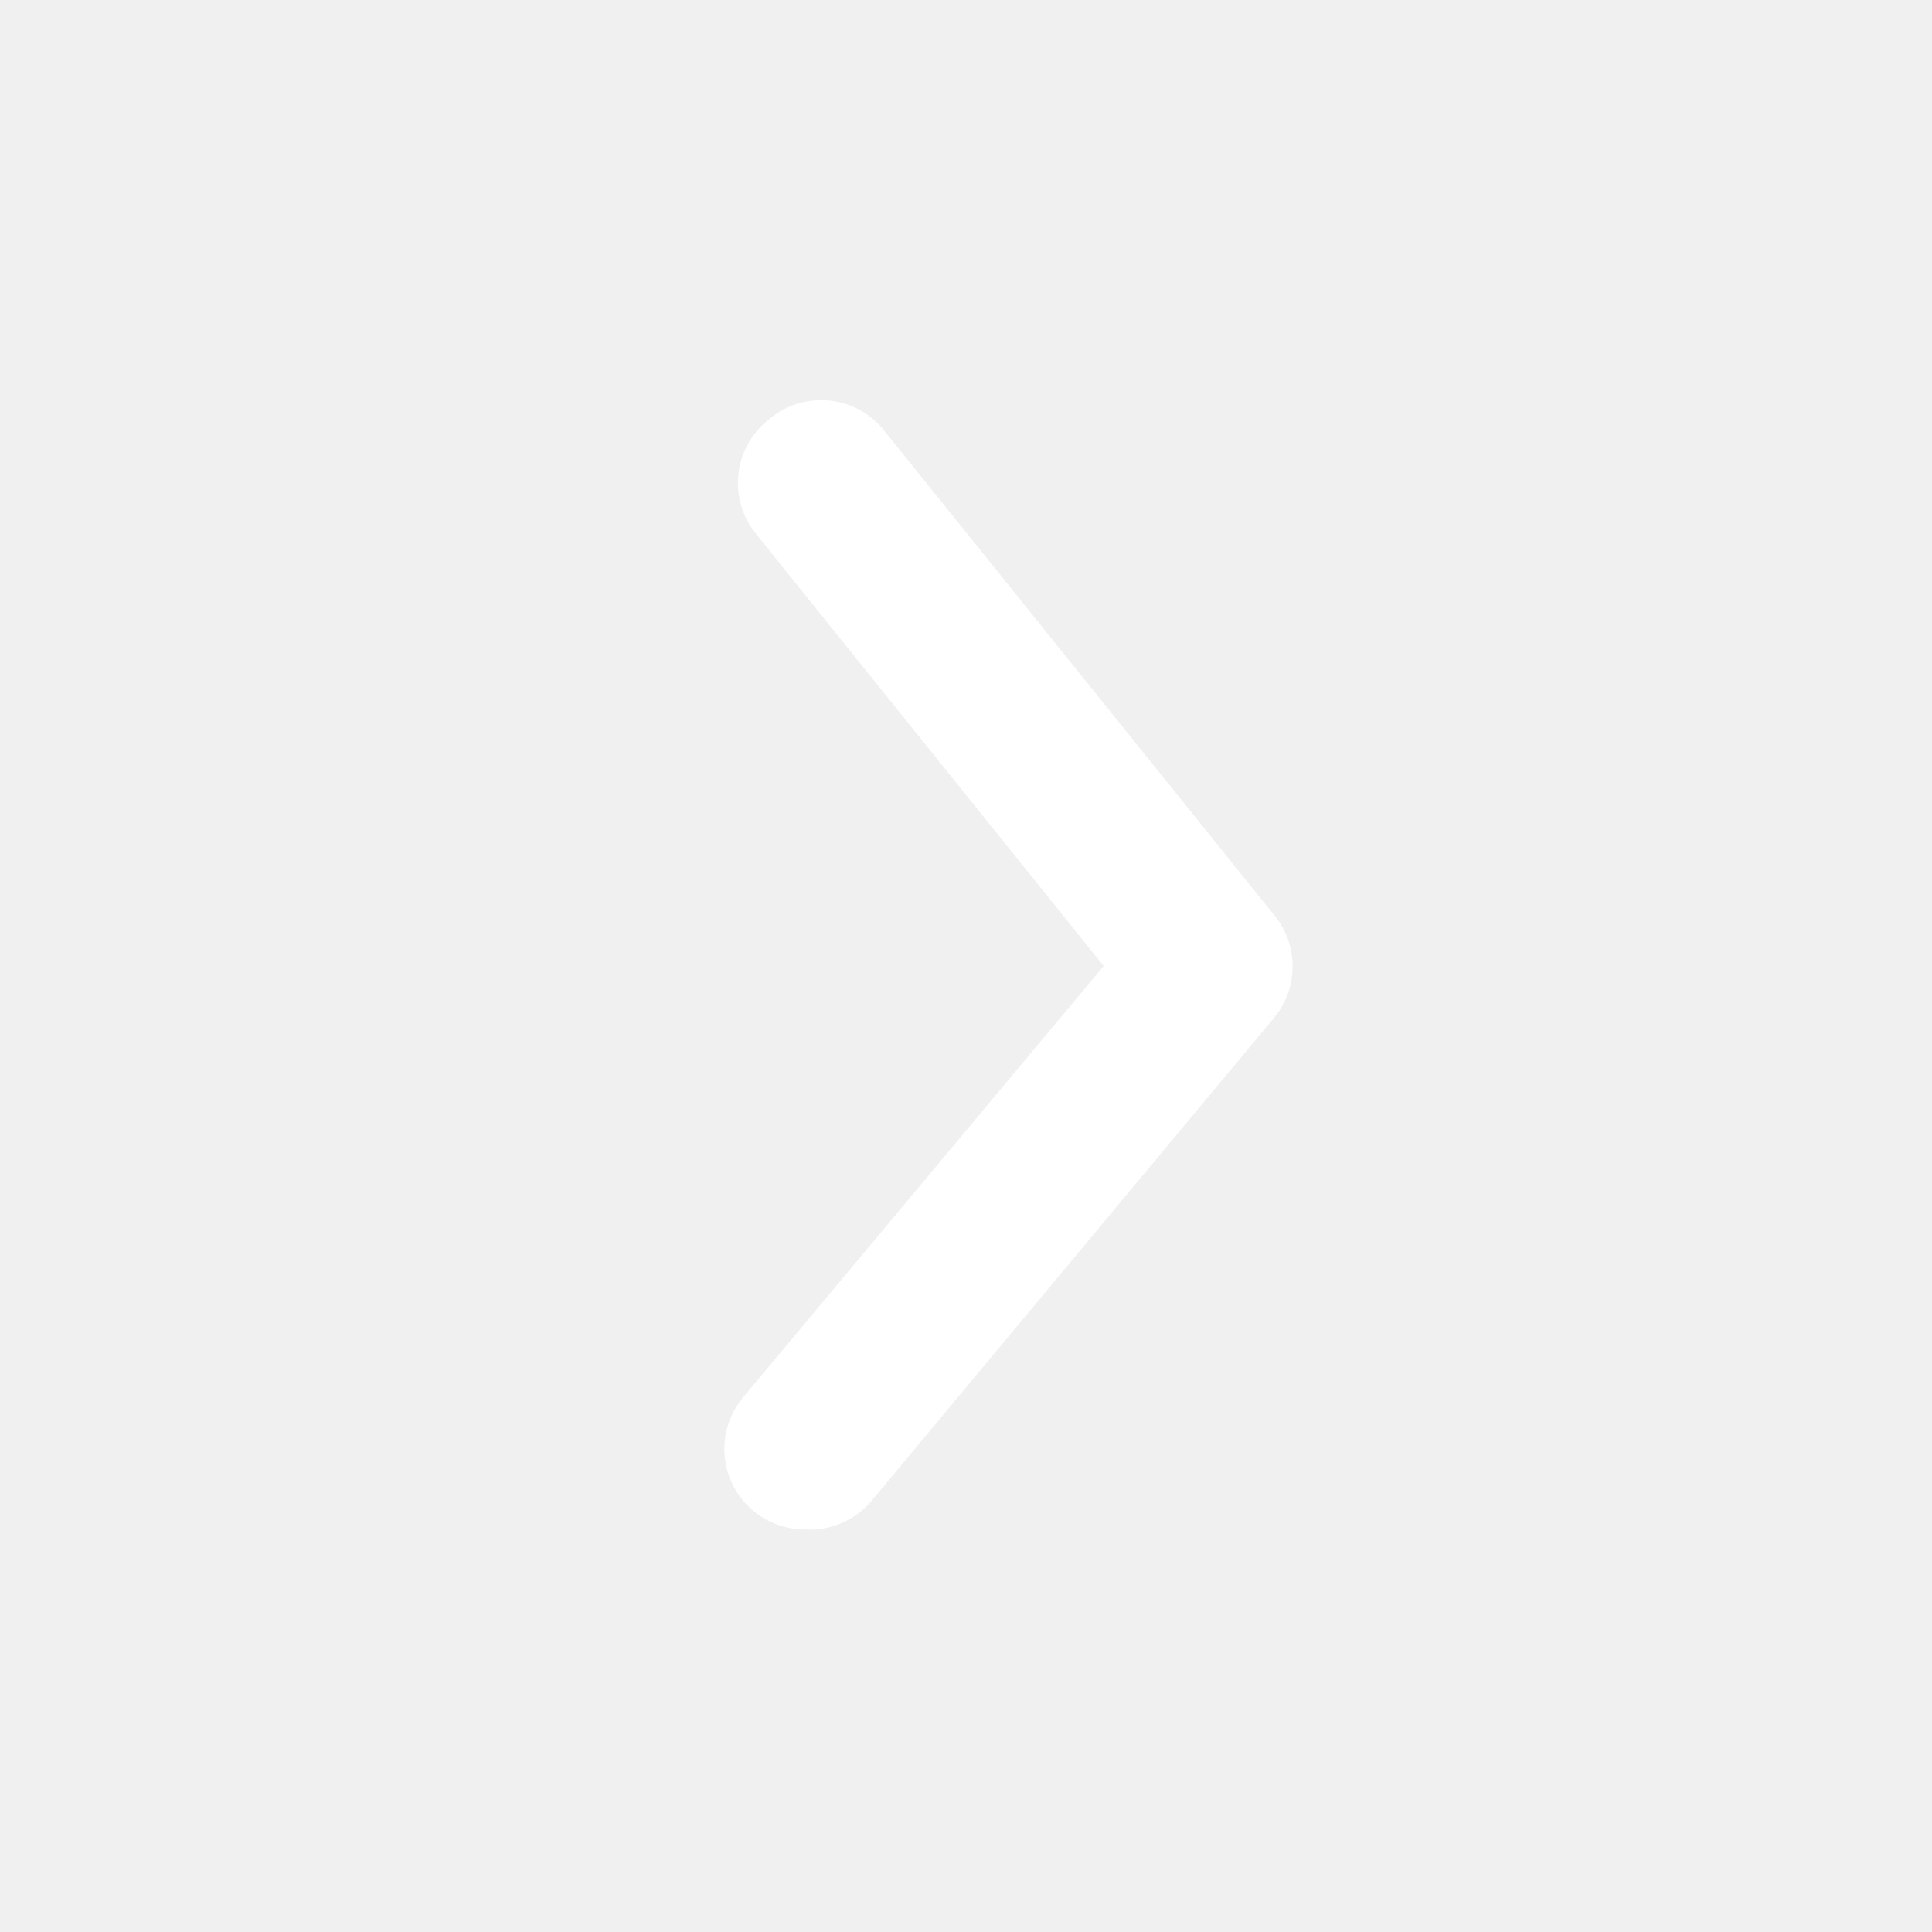
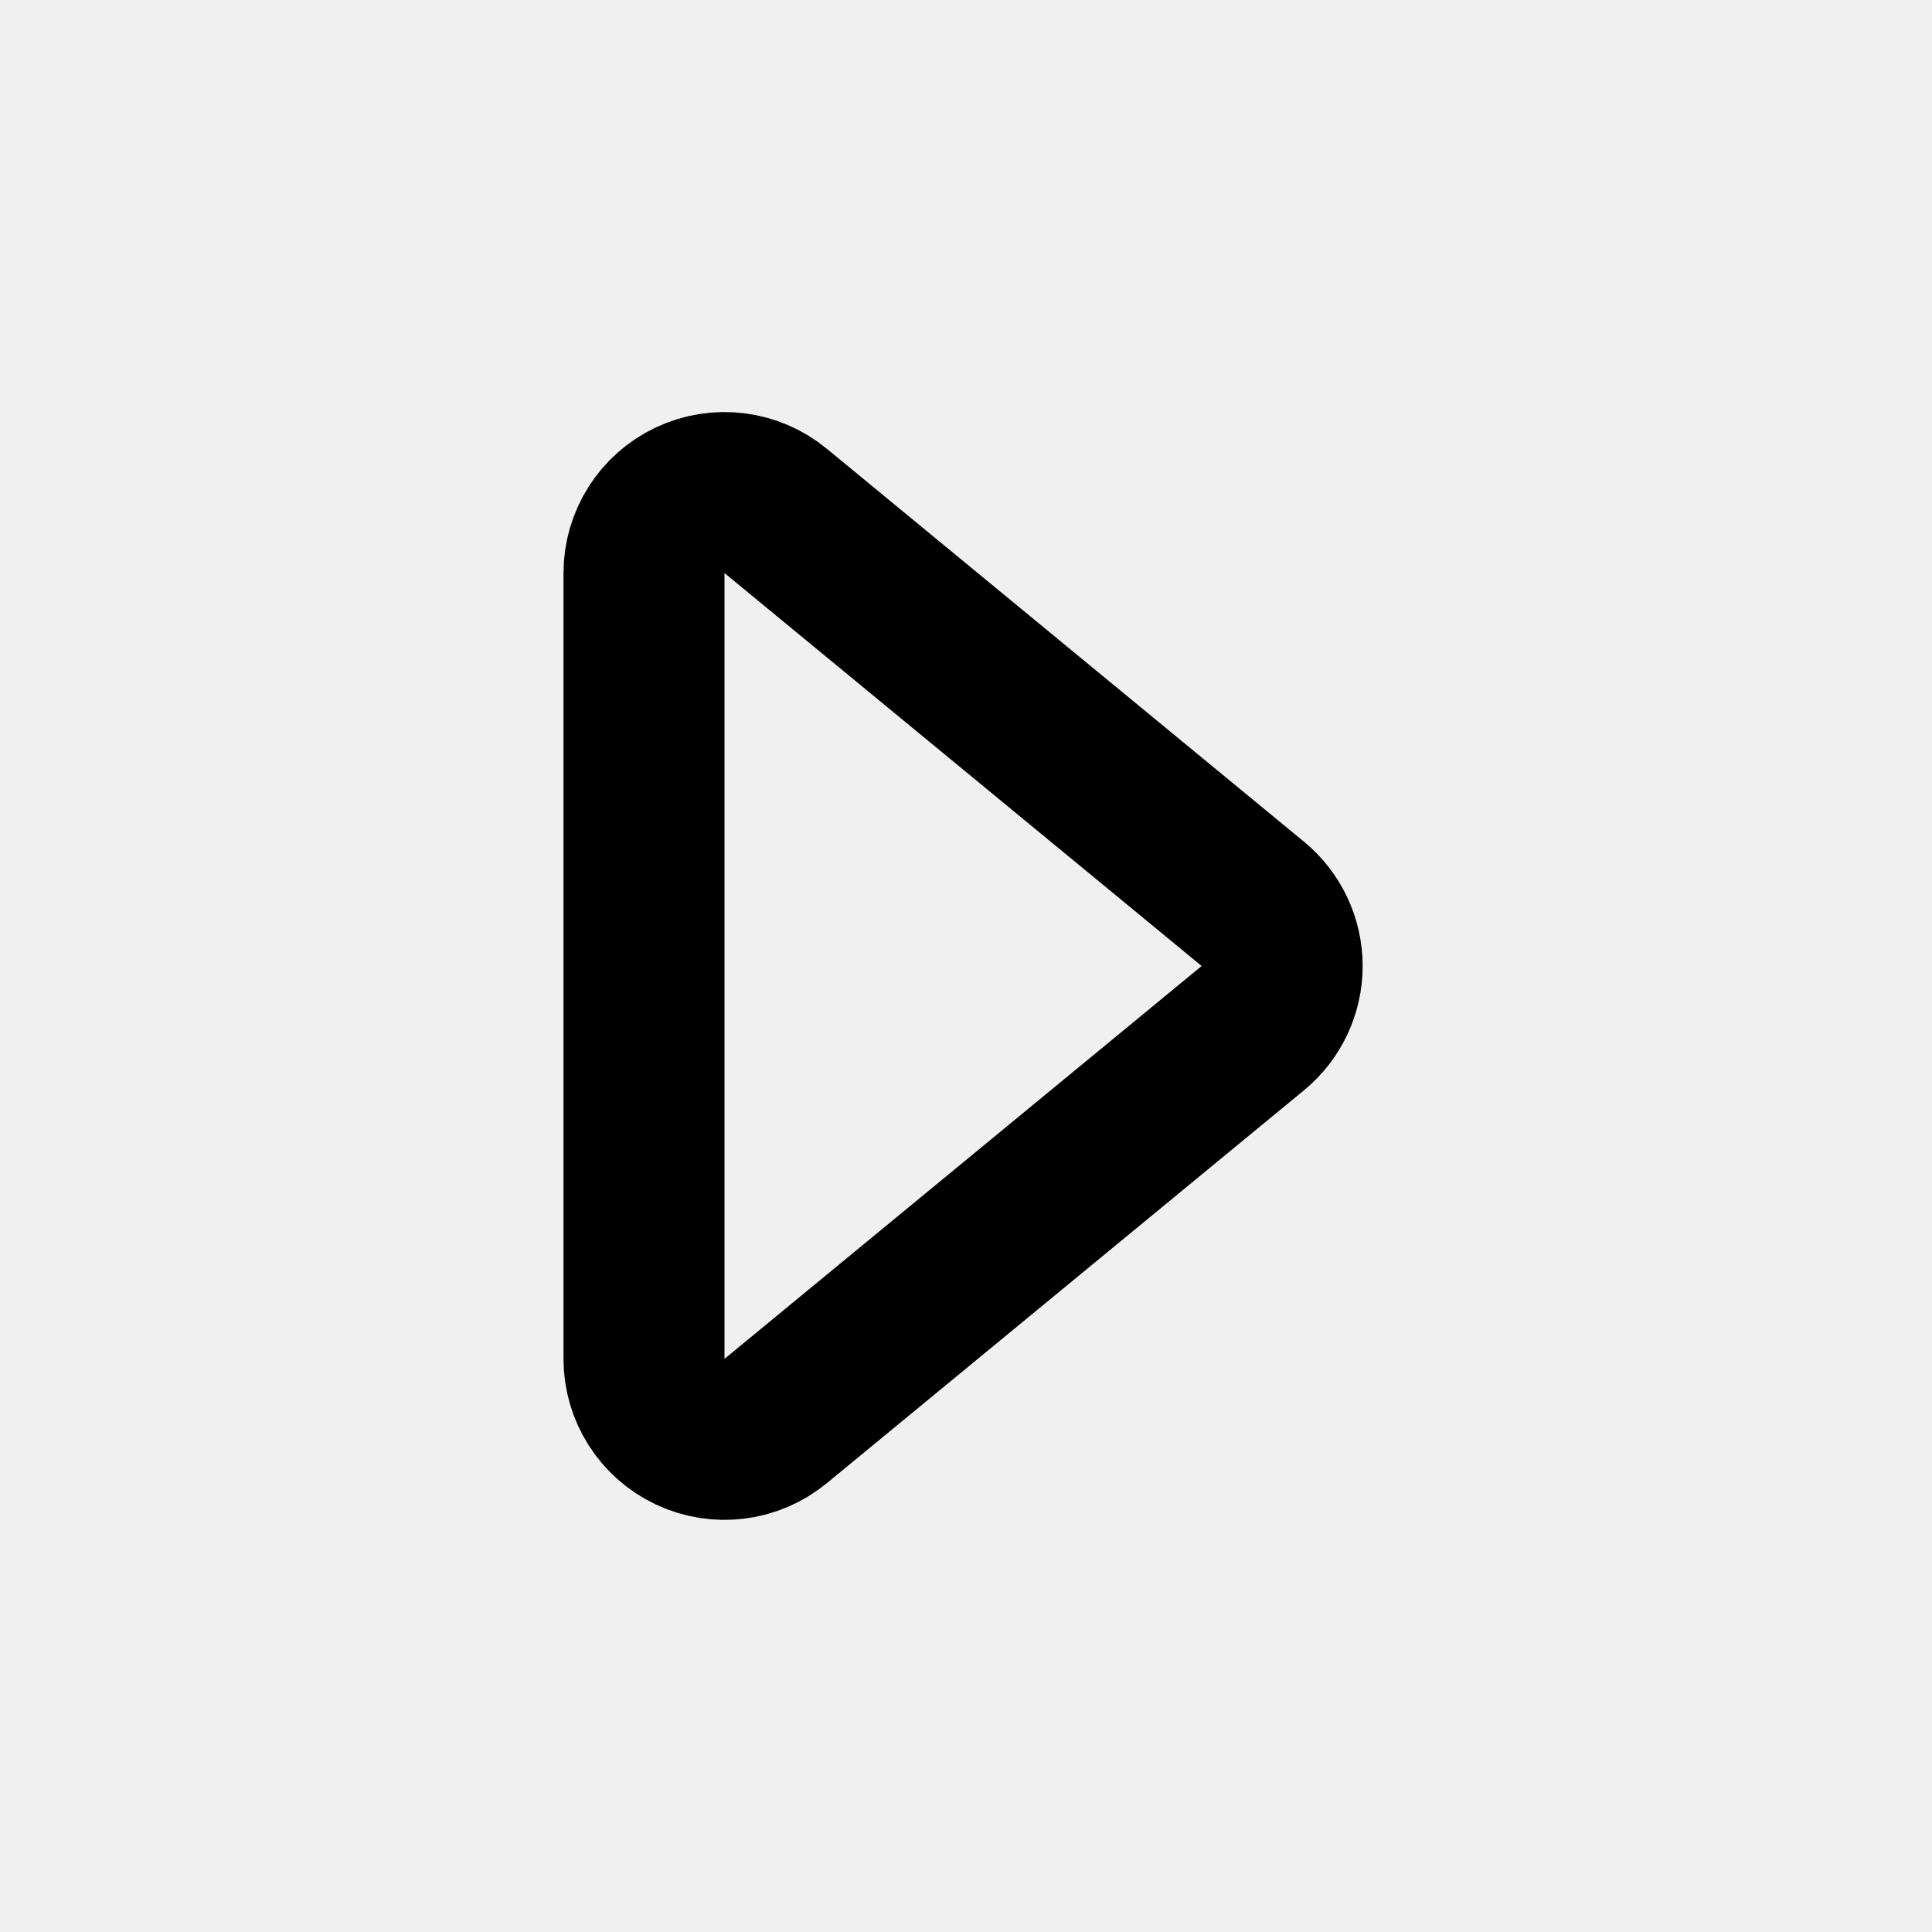
- <svg xmlns="http://www.w3.org/2000/svg" fill="#fff" width="800px" height="800px" viewBox="0 0 24 24">
-   <g data-name="Layer 2">
-     <g data-name="arrow-ios-forward">
-       <rect width="24" height="24" transform="rotate(-90 12 12)" opacity="0" />
-       <path d="M10 19a1 1 0 0 1-.64-.23 1 1 0 0 1-.13-1.41L13.71 12 9.39 6.63a1 1 0 0 1 .15-1.41 1 1 0 0 1 1.46.15l4.83 6a1 1 0 0 1 0 1.27l-5 6A1 1 0 0 1 10 19z" />
-     </g>
-   </g>
+ <svg xmlns="http://www.w3.org/2000/svg" width="24" height="24" fill="none" viewBox="0 0 24 24">
+   <path stroke="currentColor" stroke-linecap="round" stroke-linejoin="round" stroke-width="2" d="M8 16.881V7.119a1 1 0 0 1 1.636-.772l5.927 4.881a1 1 0 0 1 0 1.544l-5.927 4.88A1 1 0 0 1 8 16.882Z" />
</svg>
